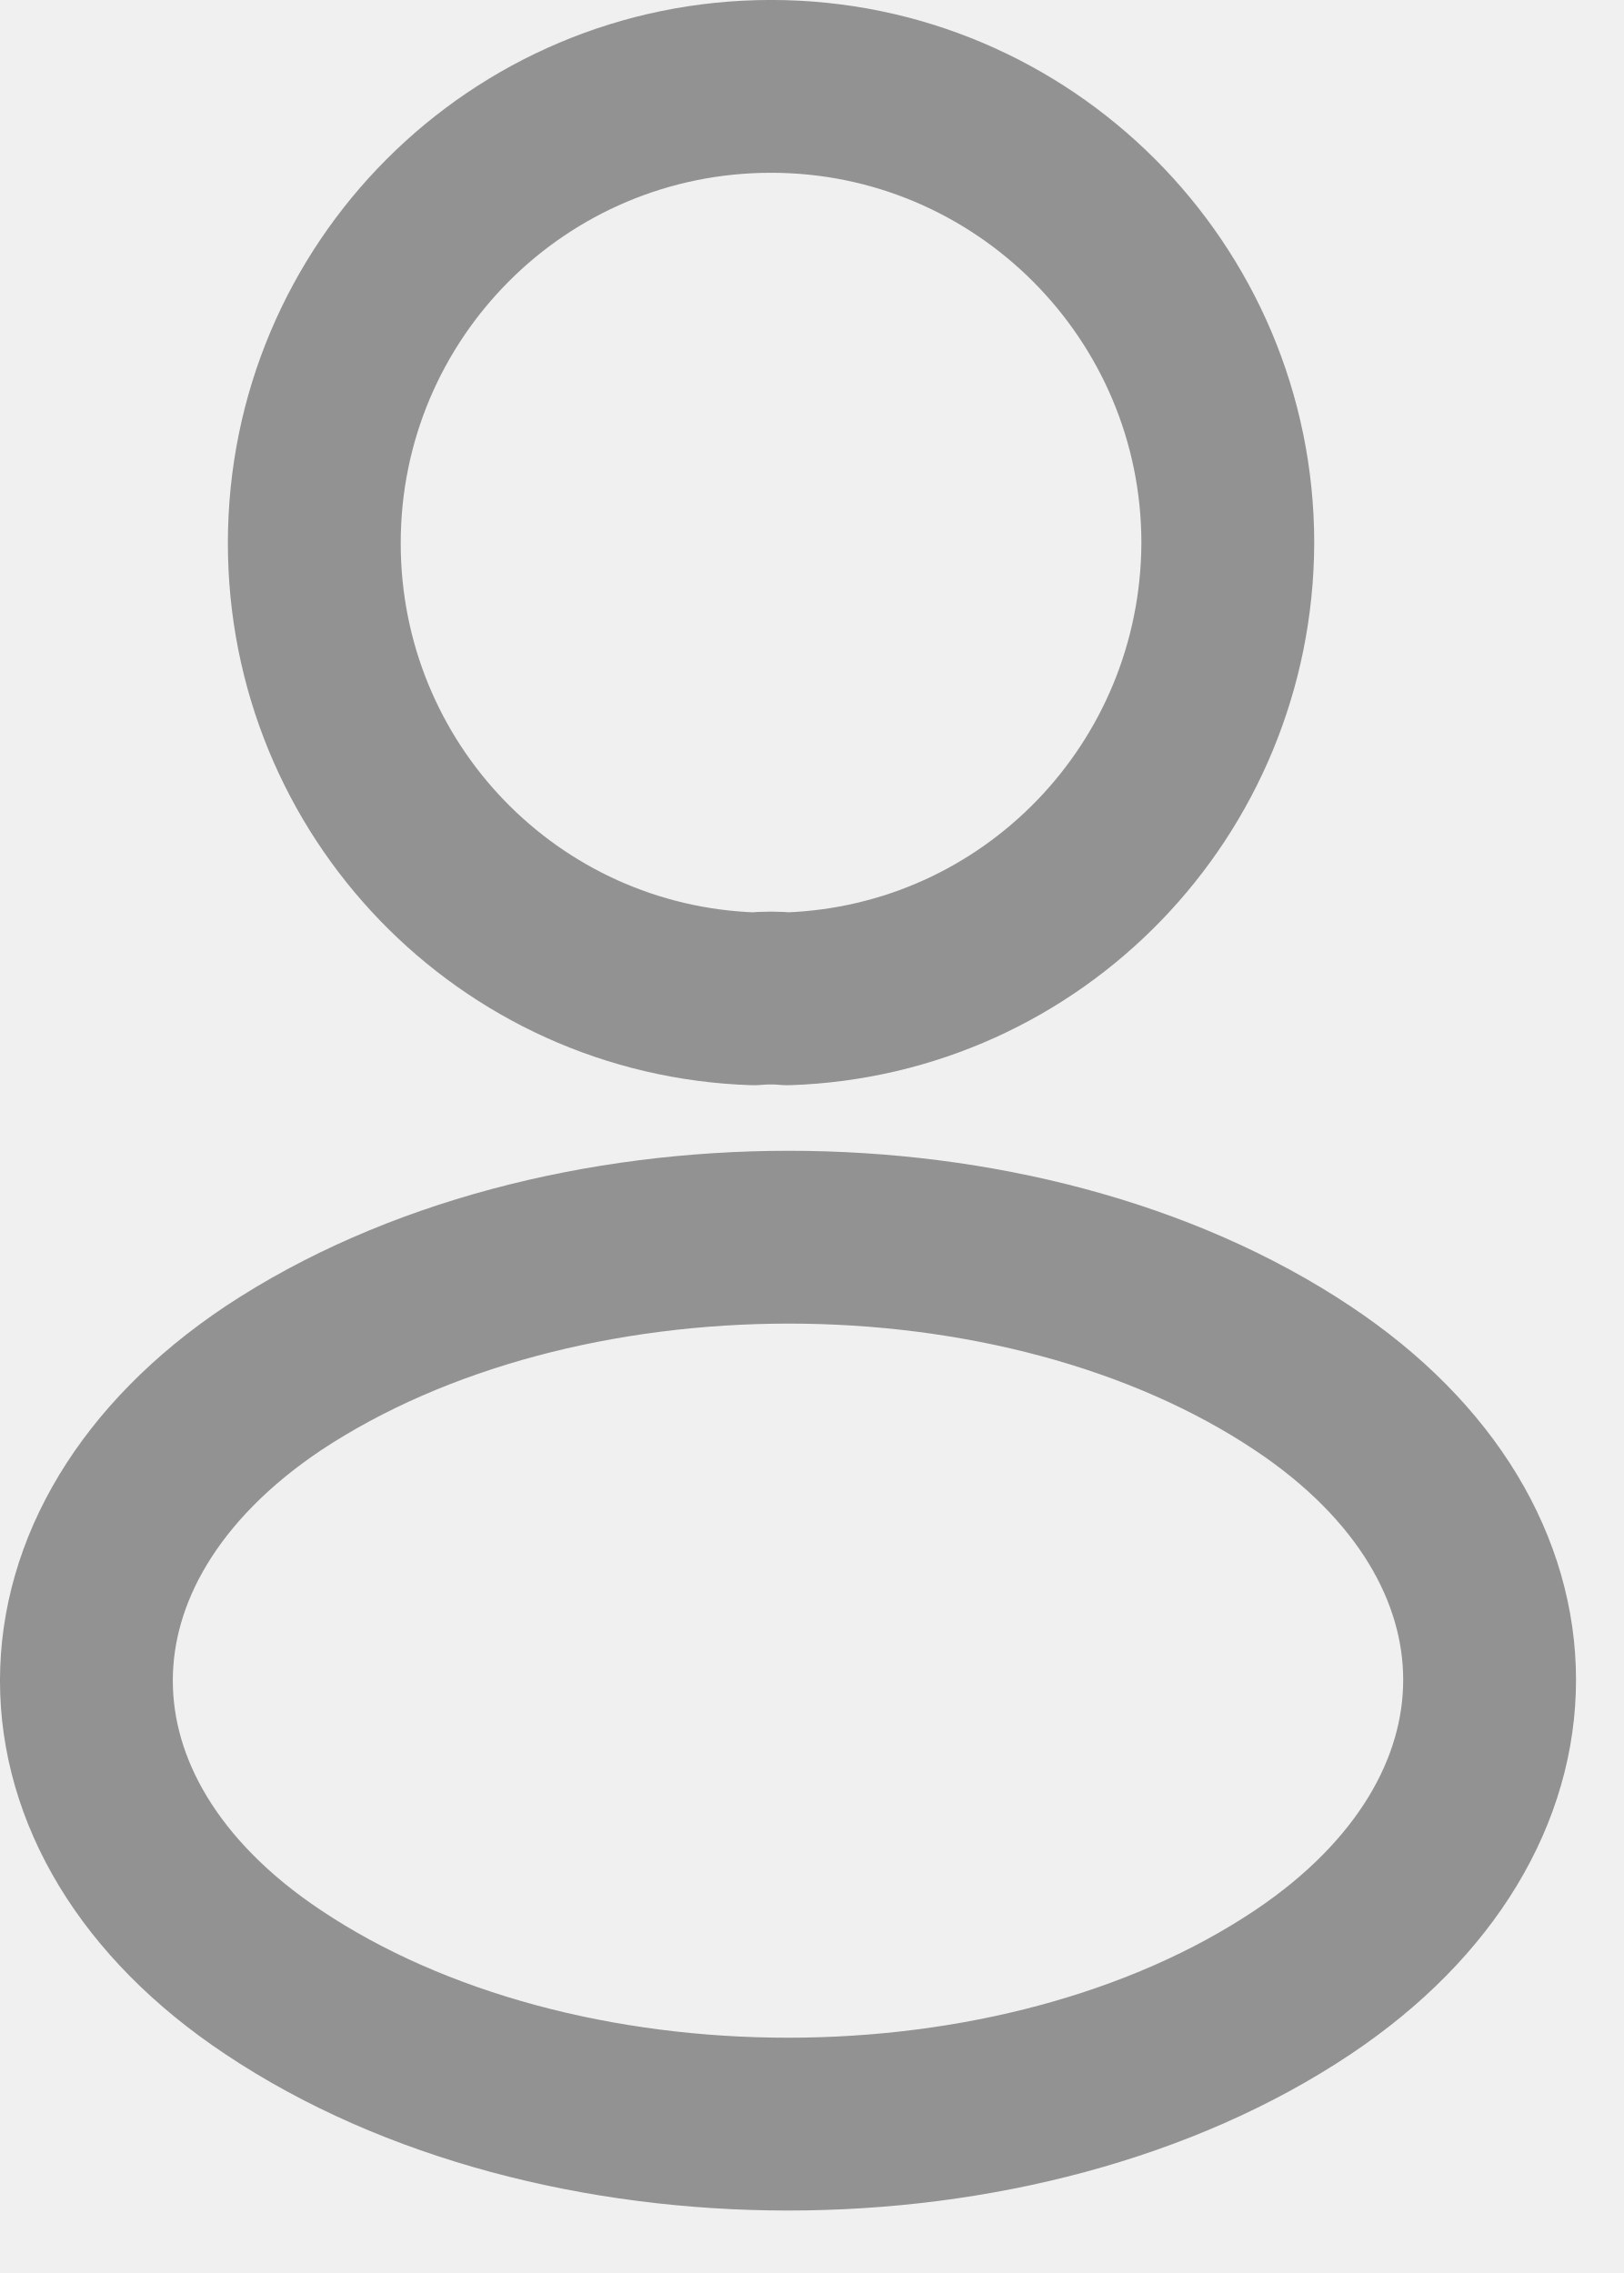
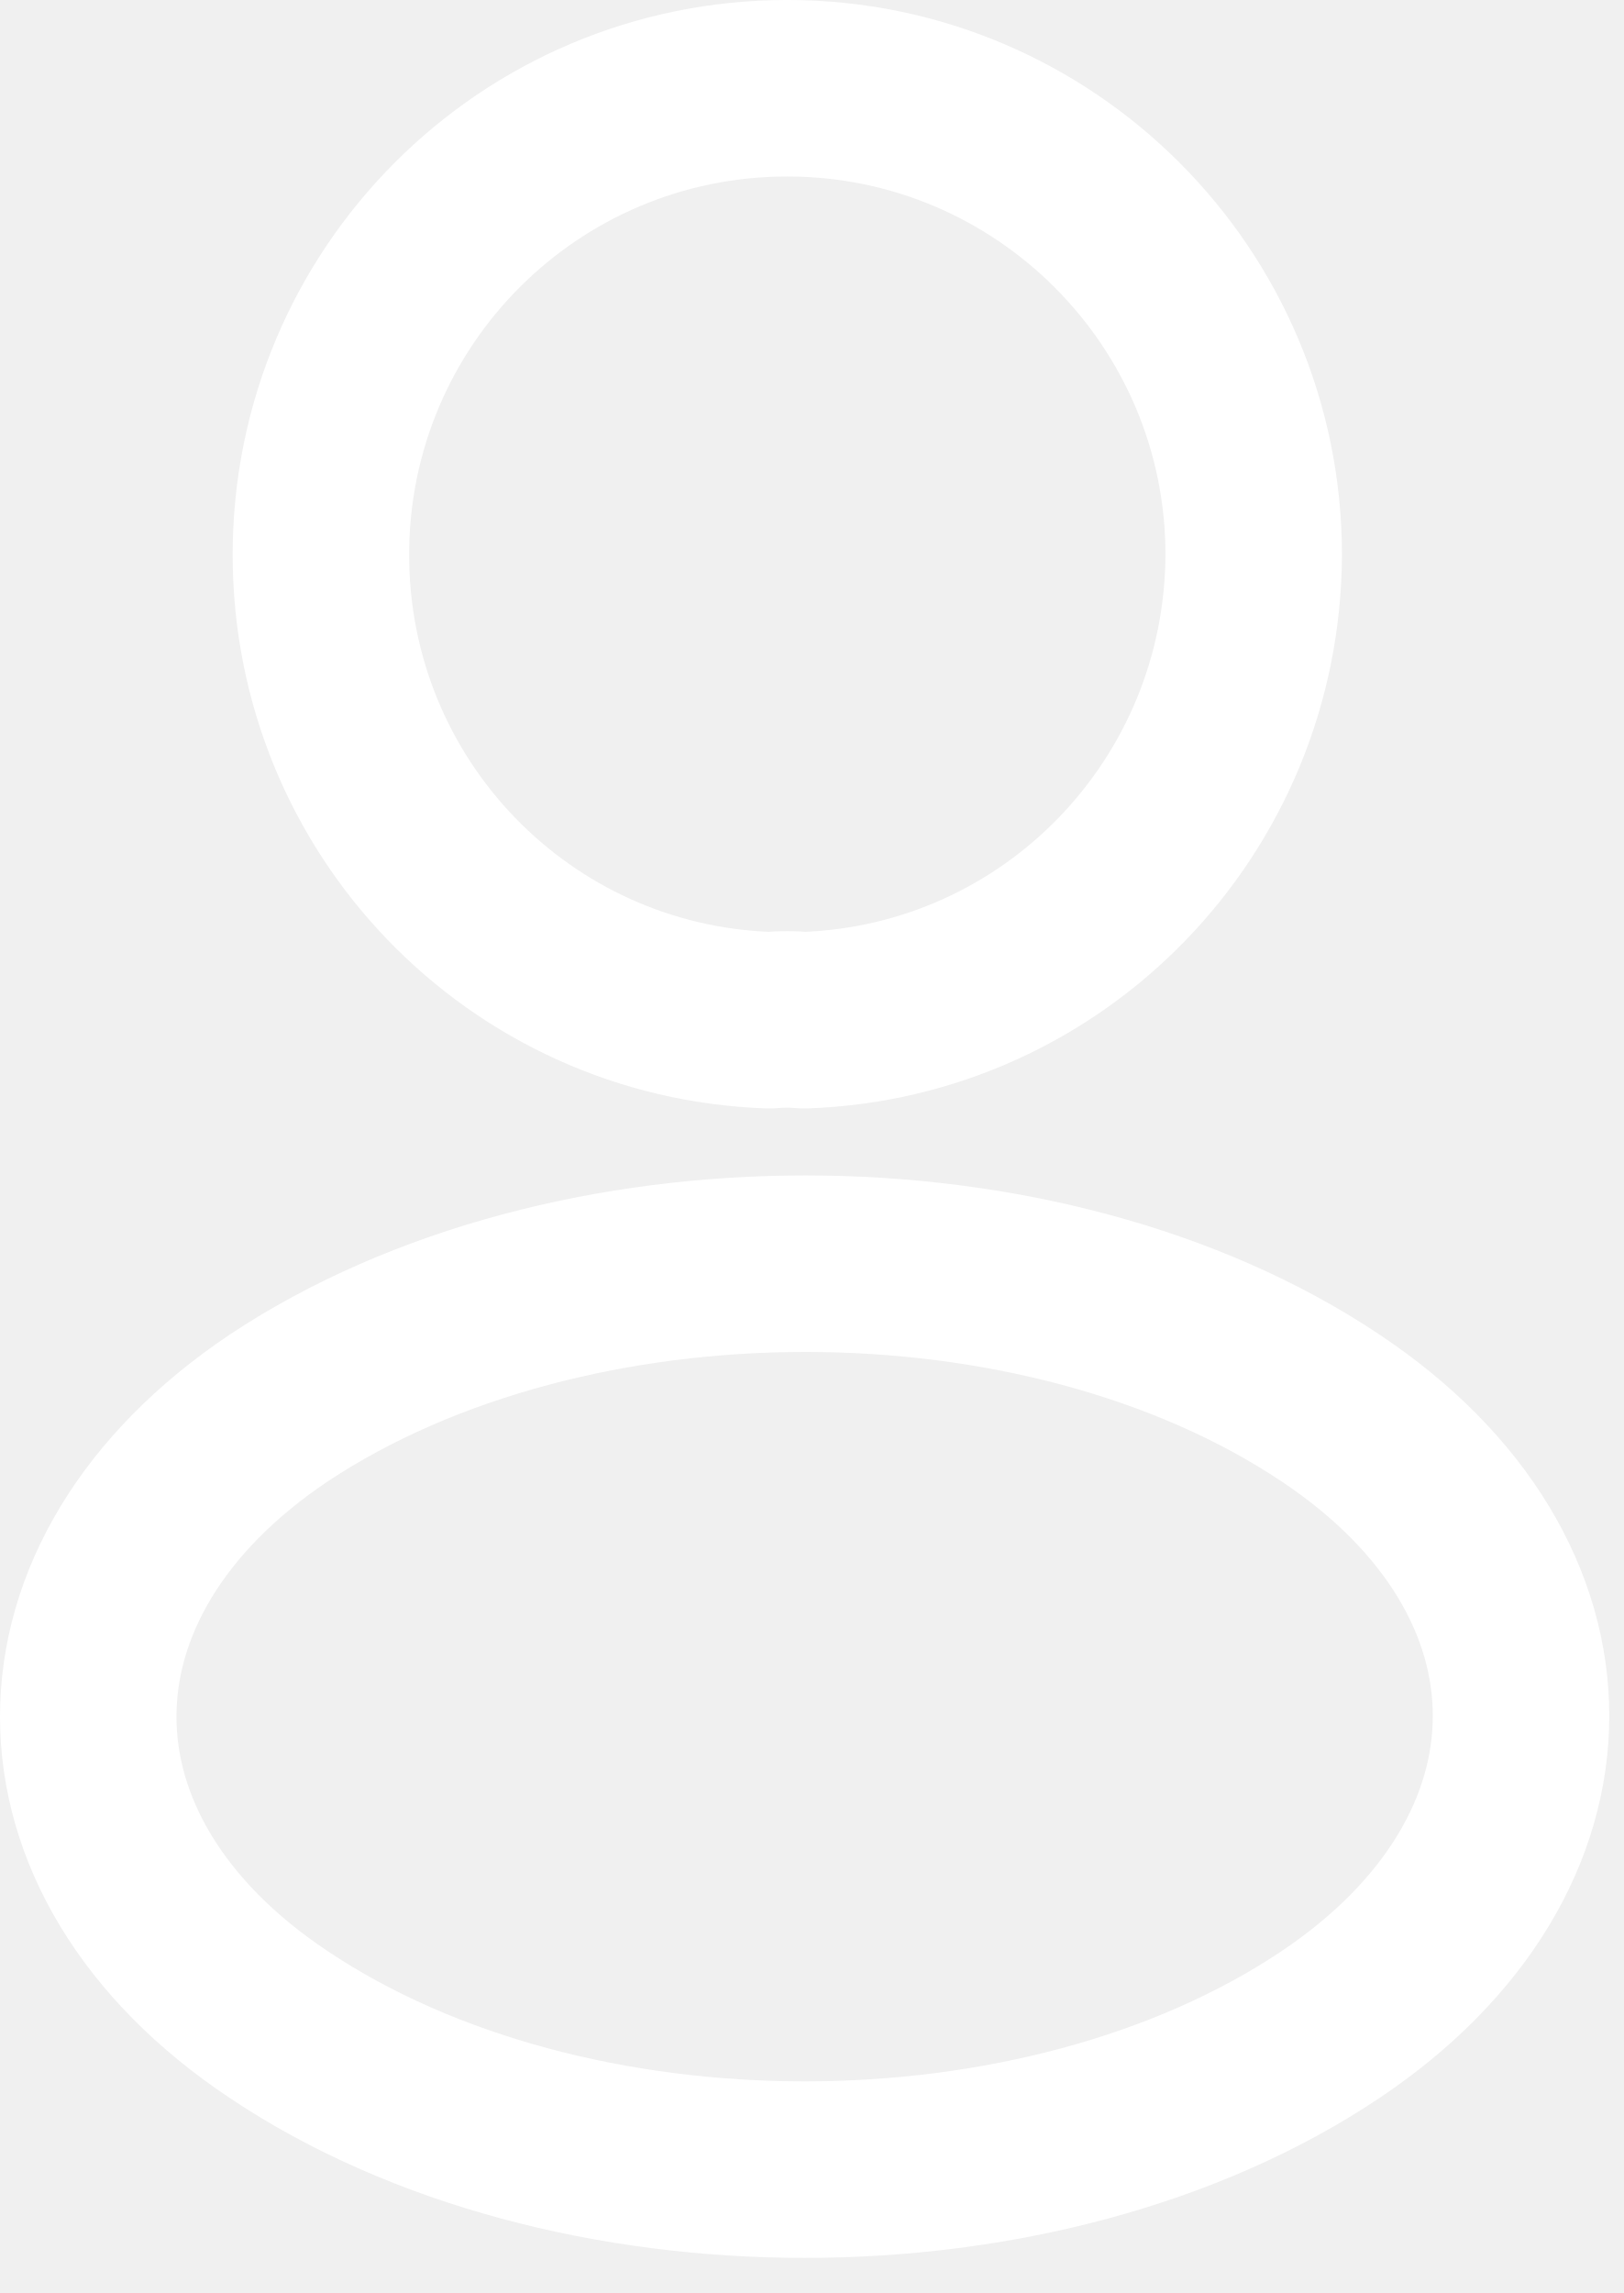
- <svg xmlns="http://www.w3.org/2000/svg" width="25" height="35" viewBox="0 0 25 35" fill="none">
-   <path d="M12.125 15.38C11.967 15.364 11.777 15.364 11.602 15.38C7.833 15.253 4.839 12.164 4.839 8.363C4.839 4.482 7.975 1.33 11.872 1.33C15.752 1.33 18.904 4.482 18.904 8.363C18.888 12.164 15.895 15.253 12.125 15.38Z" stroke="#929292" stroke-width="2.661" stroke-linecap="round" stroke-linejoin="round" />
-   <path d="M4.205 21.224C0.372 23.79 0.372 27.972 4.205 30.522C8.561 33.436 15.704 33.436 20.06 30.522C23.893 27.956 23.893 23.774 20.06 21.224C15.72 18.326 8.577 18.326 4.205 21.224Z" stroke="#929292" stroke-width="2.661" stroke-linecap="round" stroke-linejoin="round" />
+ <svg xmlns="http://www.w3.org/2000/svg" width="34" height="48" viewBox="0 0 34 48" fill="none">
+   <path d="M16.837 21.356C16.617 21.334 16.353 21.334 16.111 21.356C10.876 21.18 6.719 16.891 6.719 11.613C6.719 6.224 11.074 1.847 16.485 1.847C21.873 1.847 26.25 6.224 26.25 11.613C26.228 16.891 22.071 21.18 16.837 21.356Z" stroke="white" stroke-width="3.695" stroke-linecap="round" stroke-linejoin="round" />
+   <path d="M5.839 29.472C0.517 33.035 0.517 38.842 5.839 42.383C11.888 46.429 21.807 46.429 27.855 42.383C33.178 38.819 33.178 33.013 27.855 29.472C21.829 25.447 11.91 25.447 5.839 29.472Z" stroke="white" stroke-width="3.695" stroke-linecap="round" stroke-linejoin="round" />
</svg>
